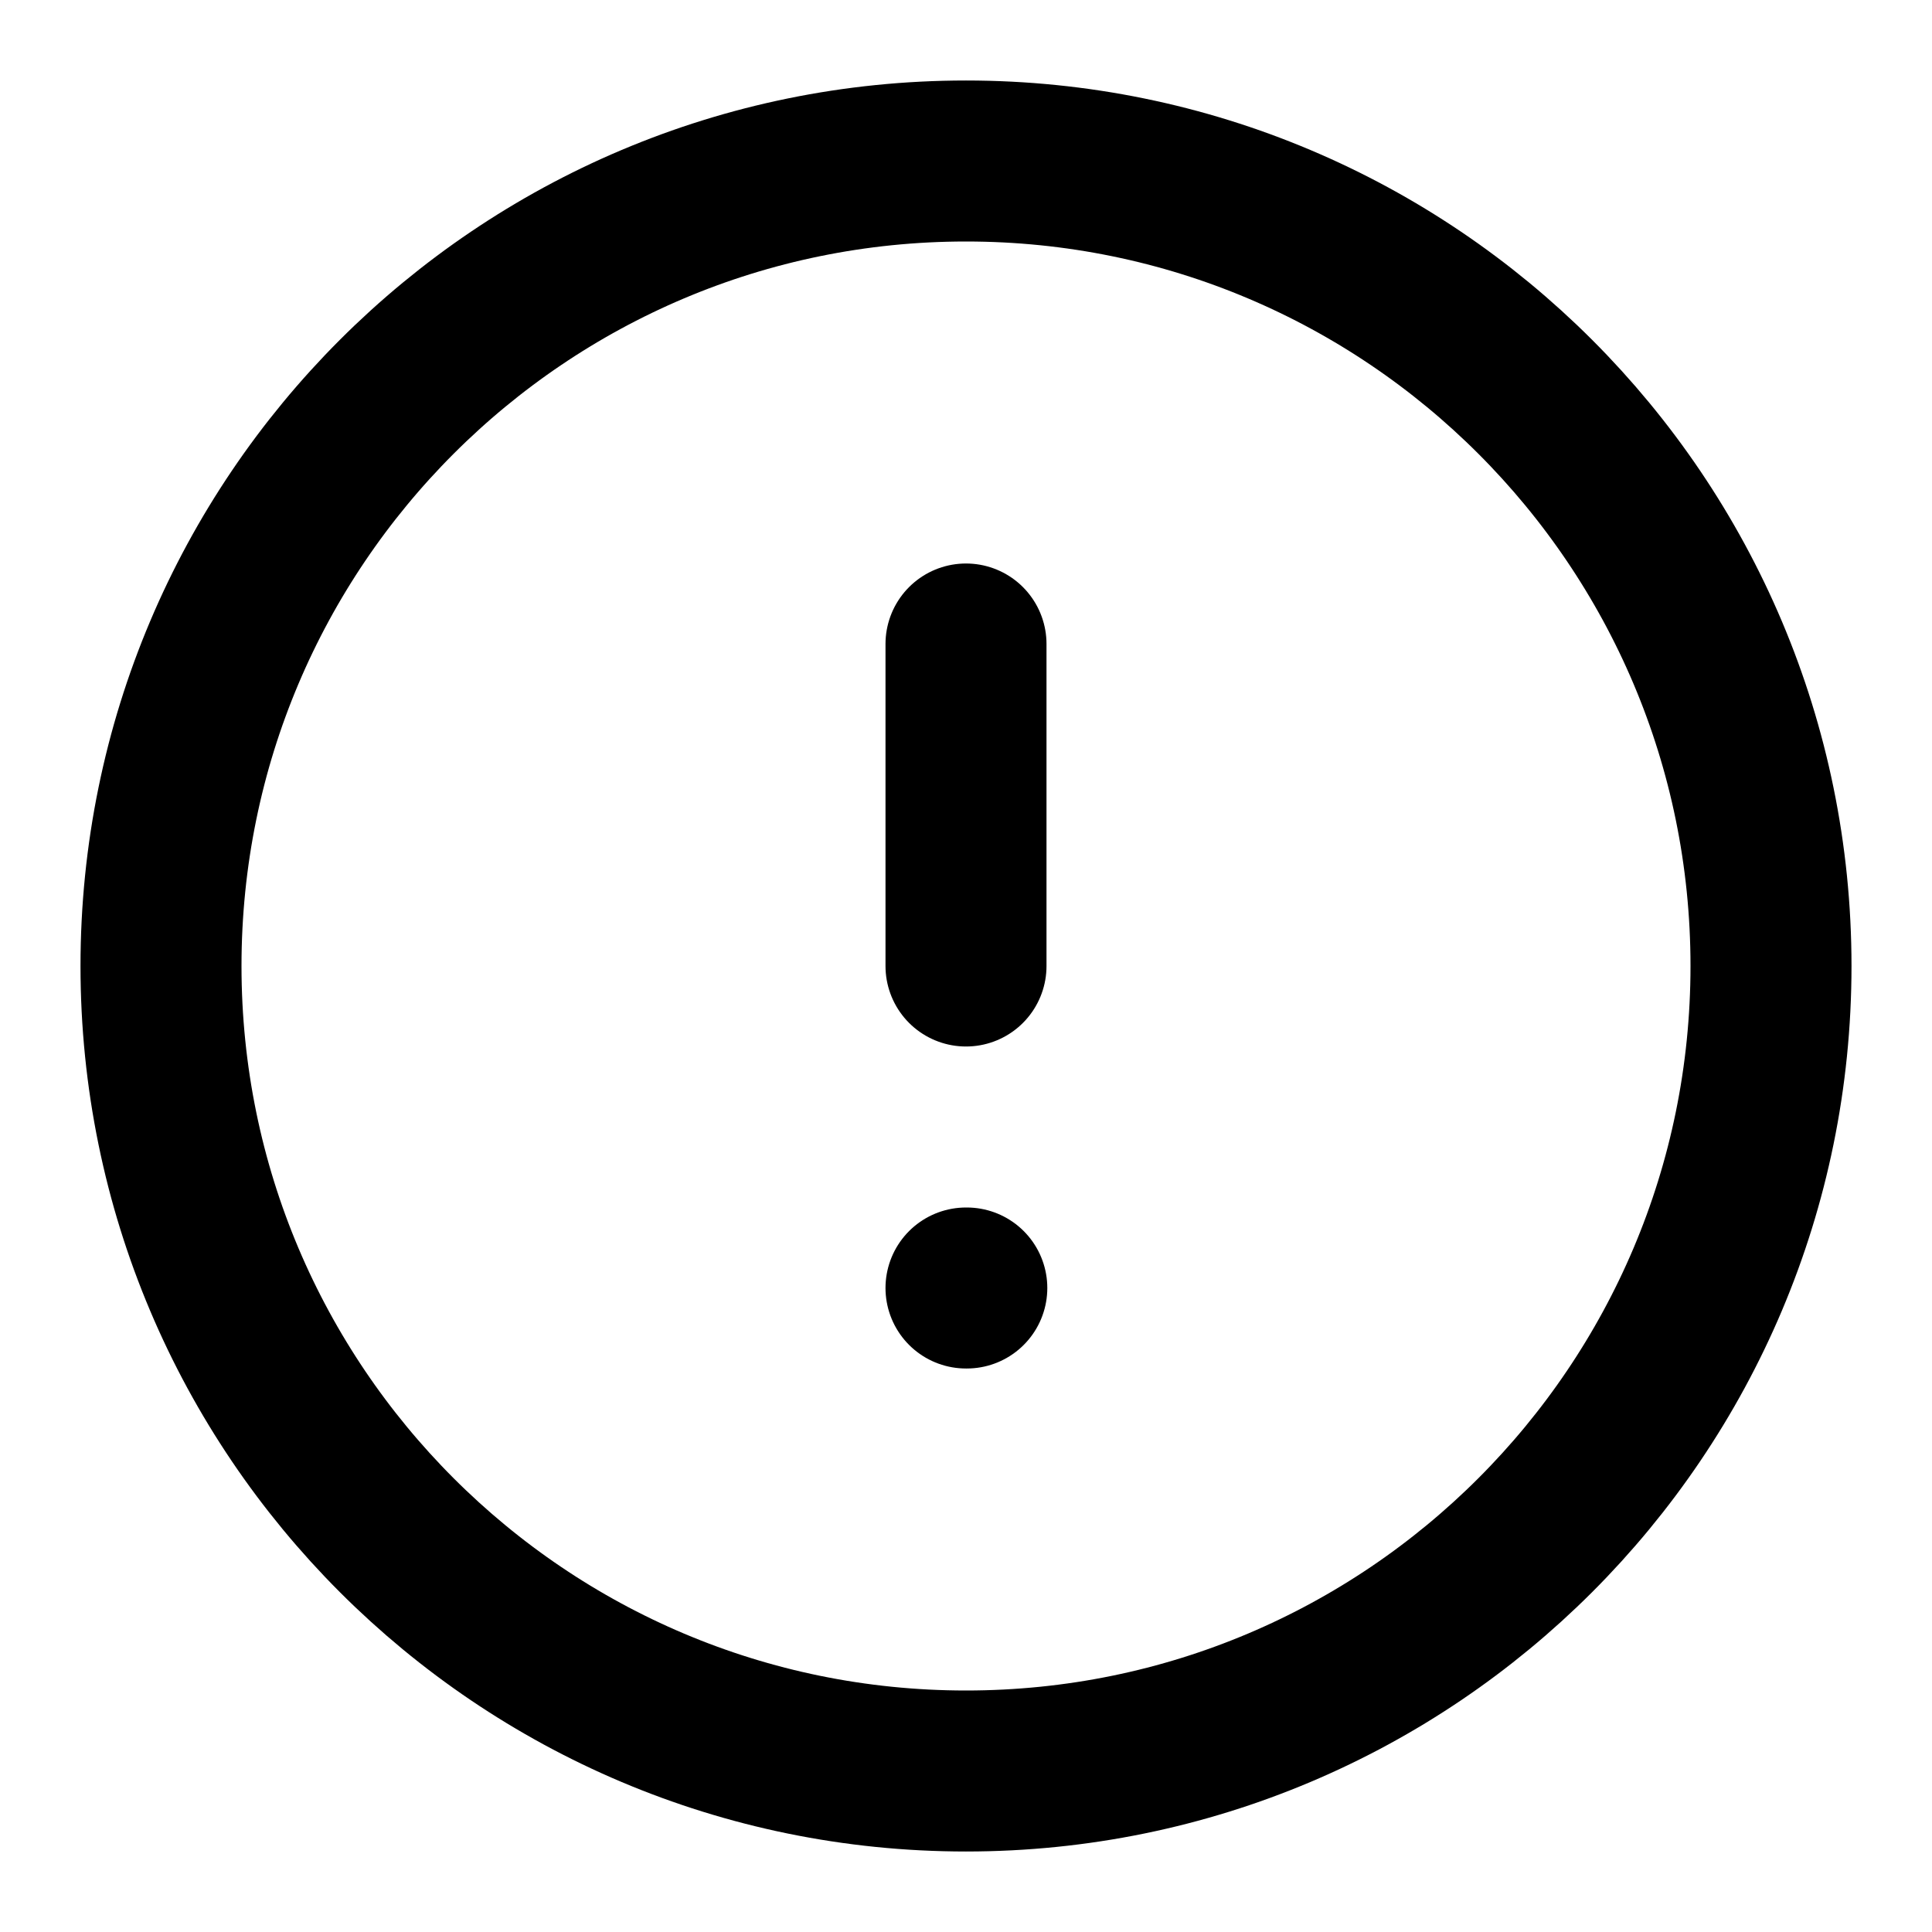
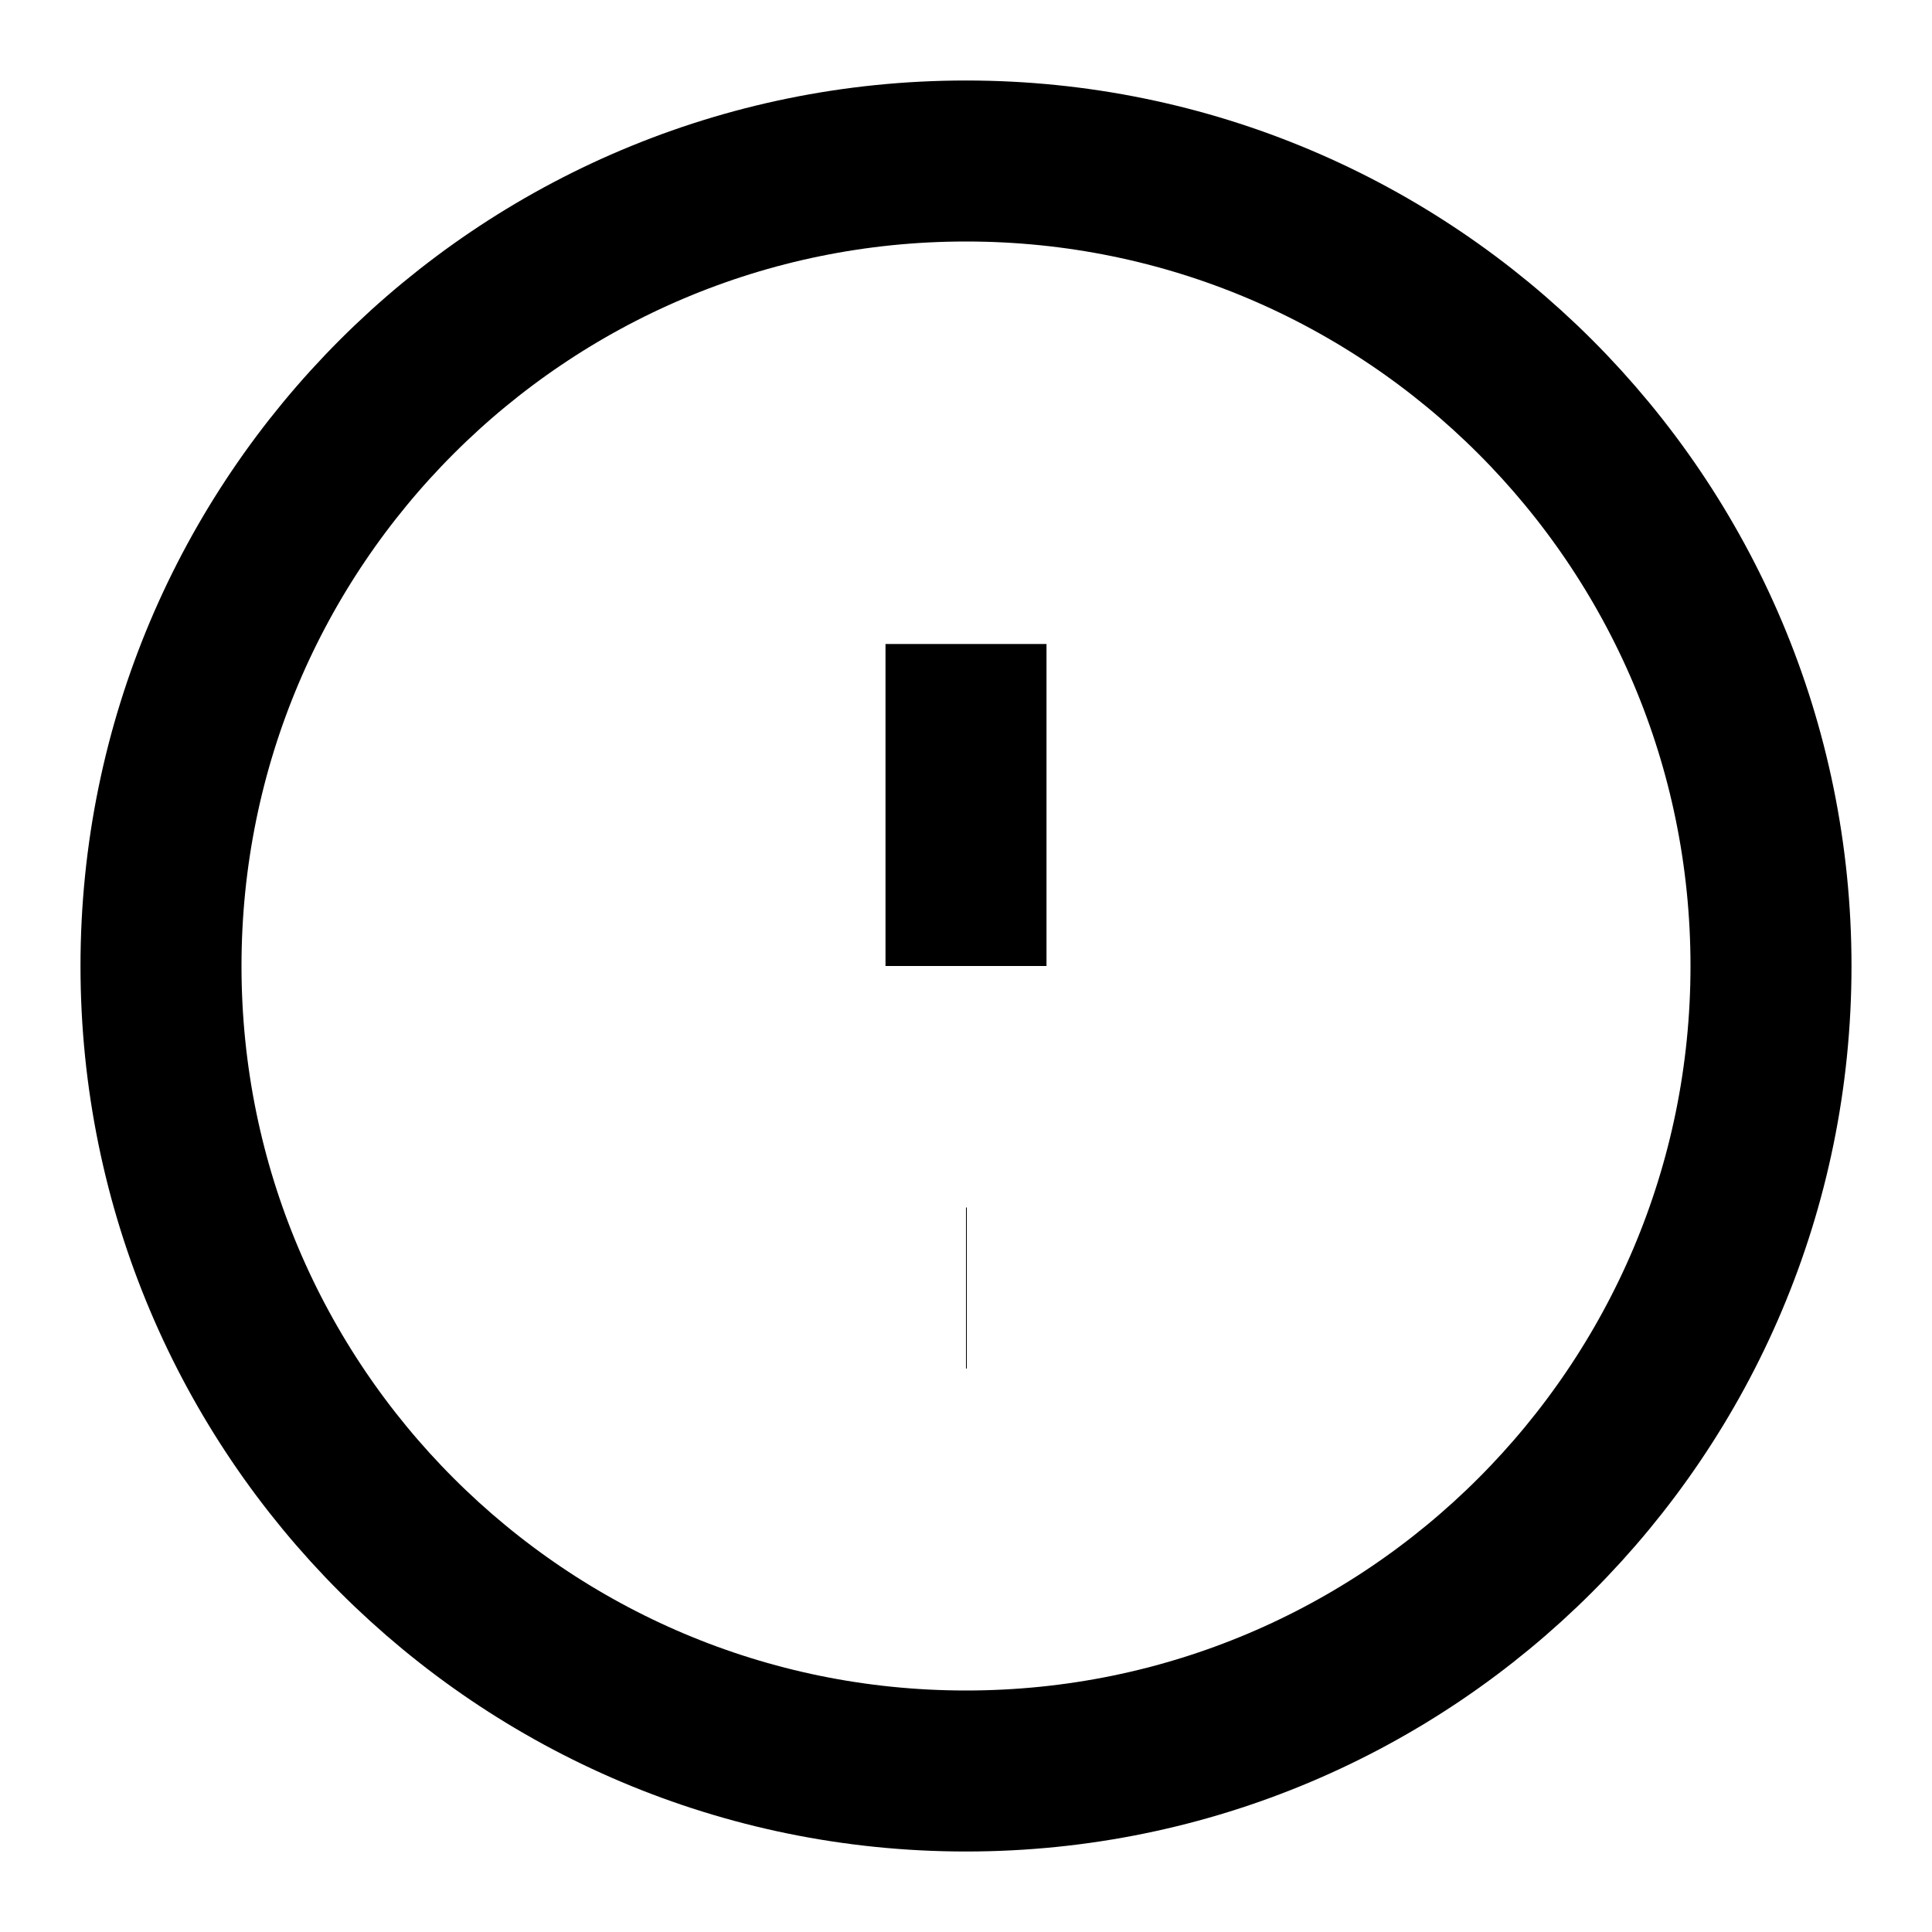
- <svg xmlns="http://www.w3.org/2000/svg" viewBox="0 0 24 24" fill="none" stroke="currentColor" stroke-width="2" stroke-linecap="round" stroke-linejoin="round">
+ <svg xmlns="http://www.w3.org/2000/svg" viewBox="0 0 24 24" fill="none" stroke="currentColor" stroke-width="2">
  <circle cx="12" cy="12" r="10" />
  <line x1="12" y1="8" x2="12" y2="12" />
  <line x1="12" y1="16" x2="12.01" y2="16" />
</svg>
